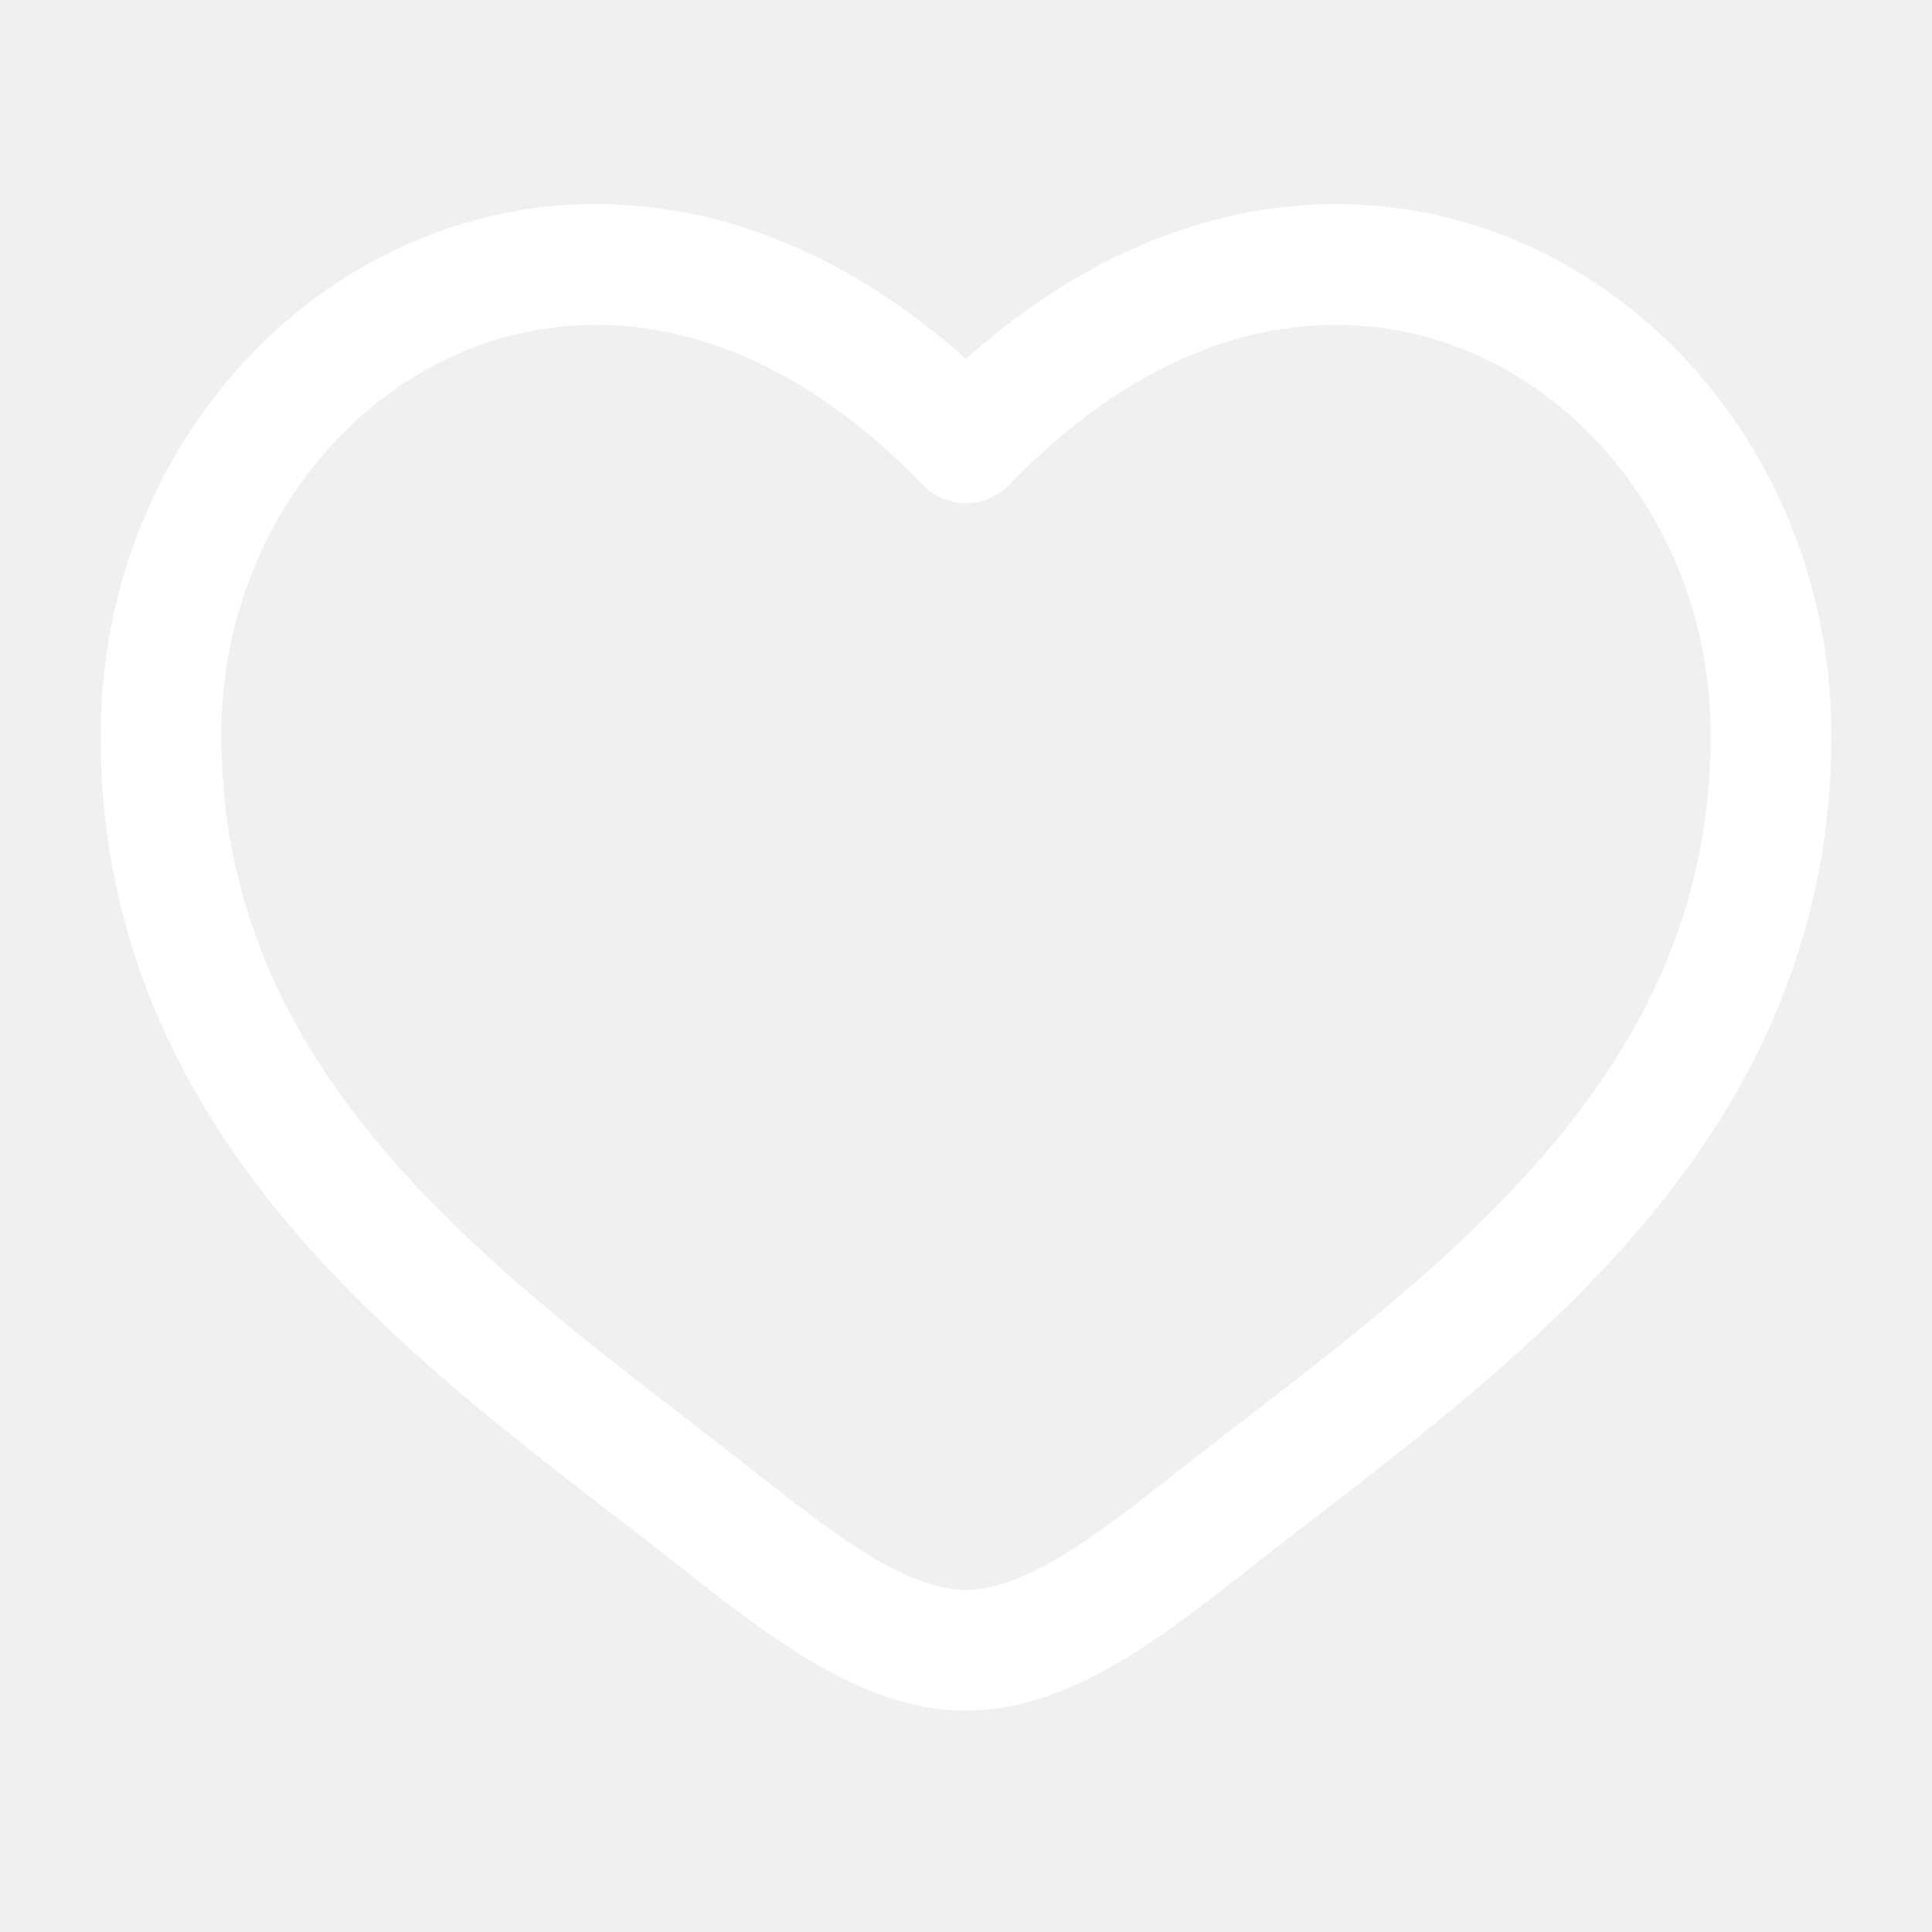
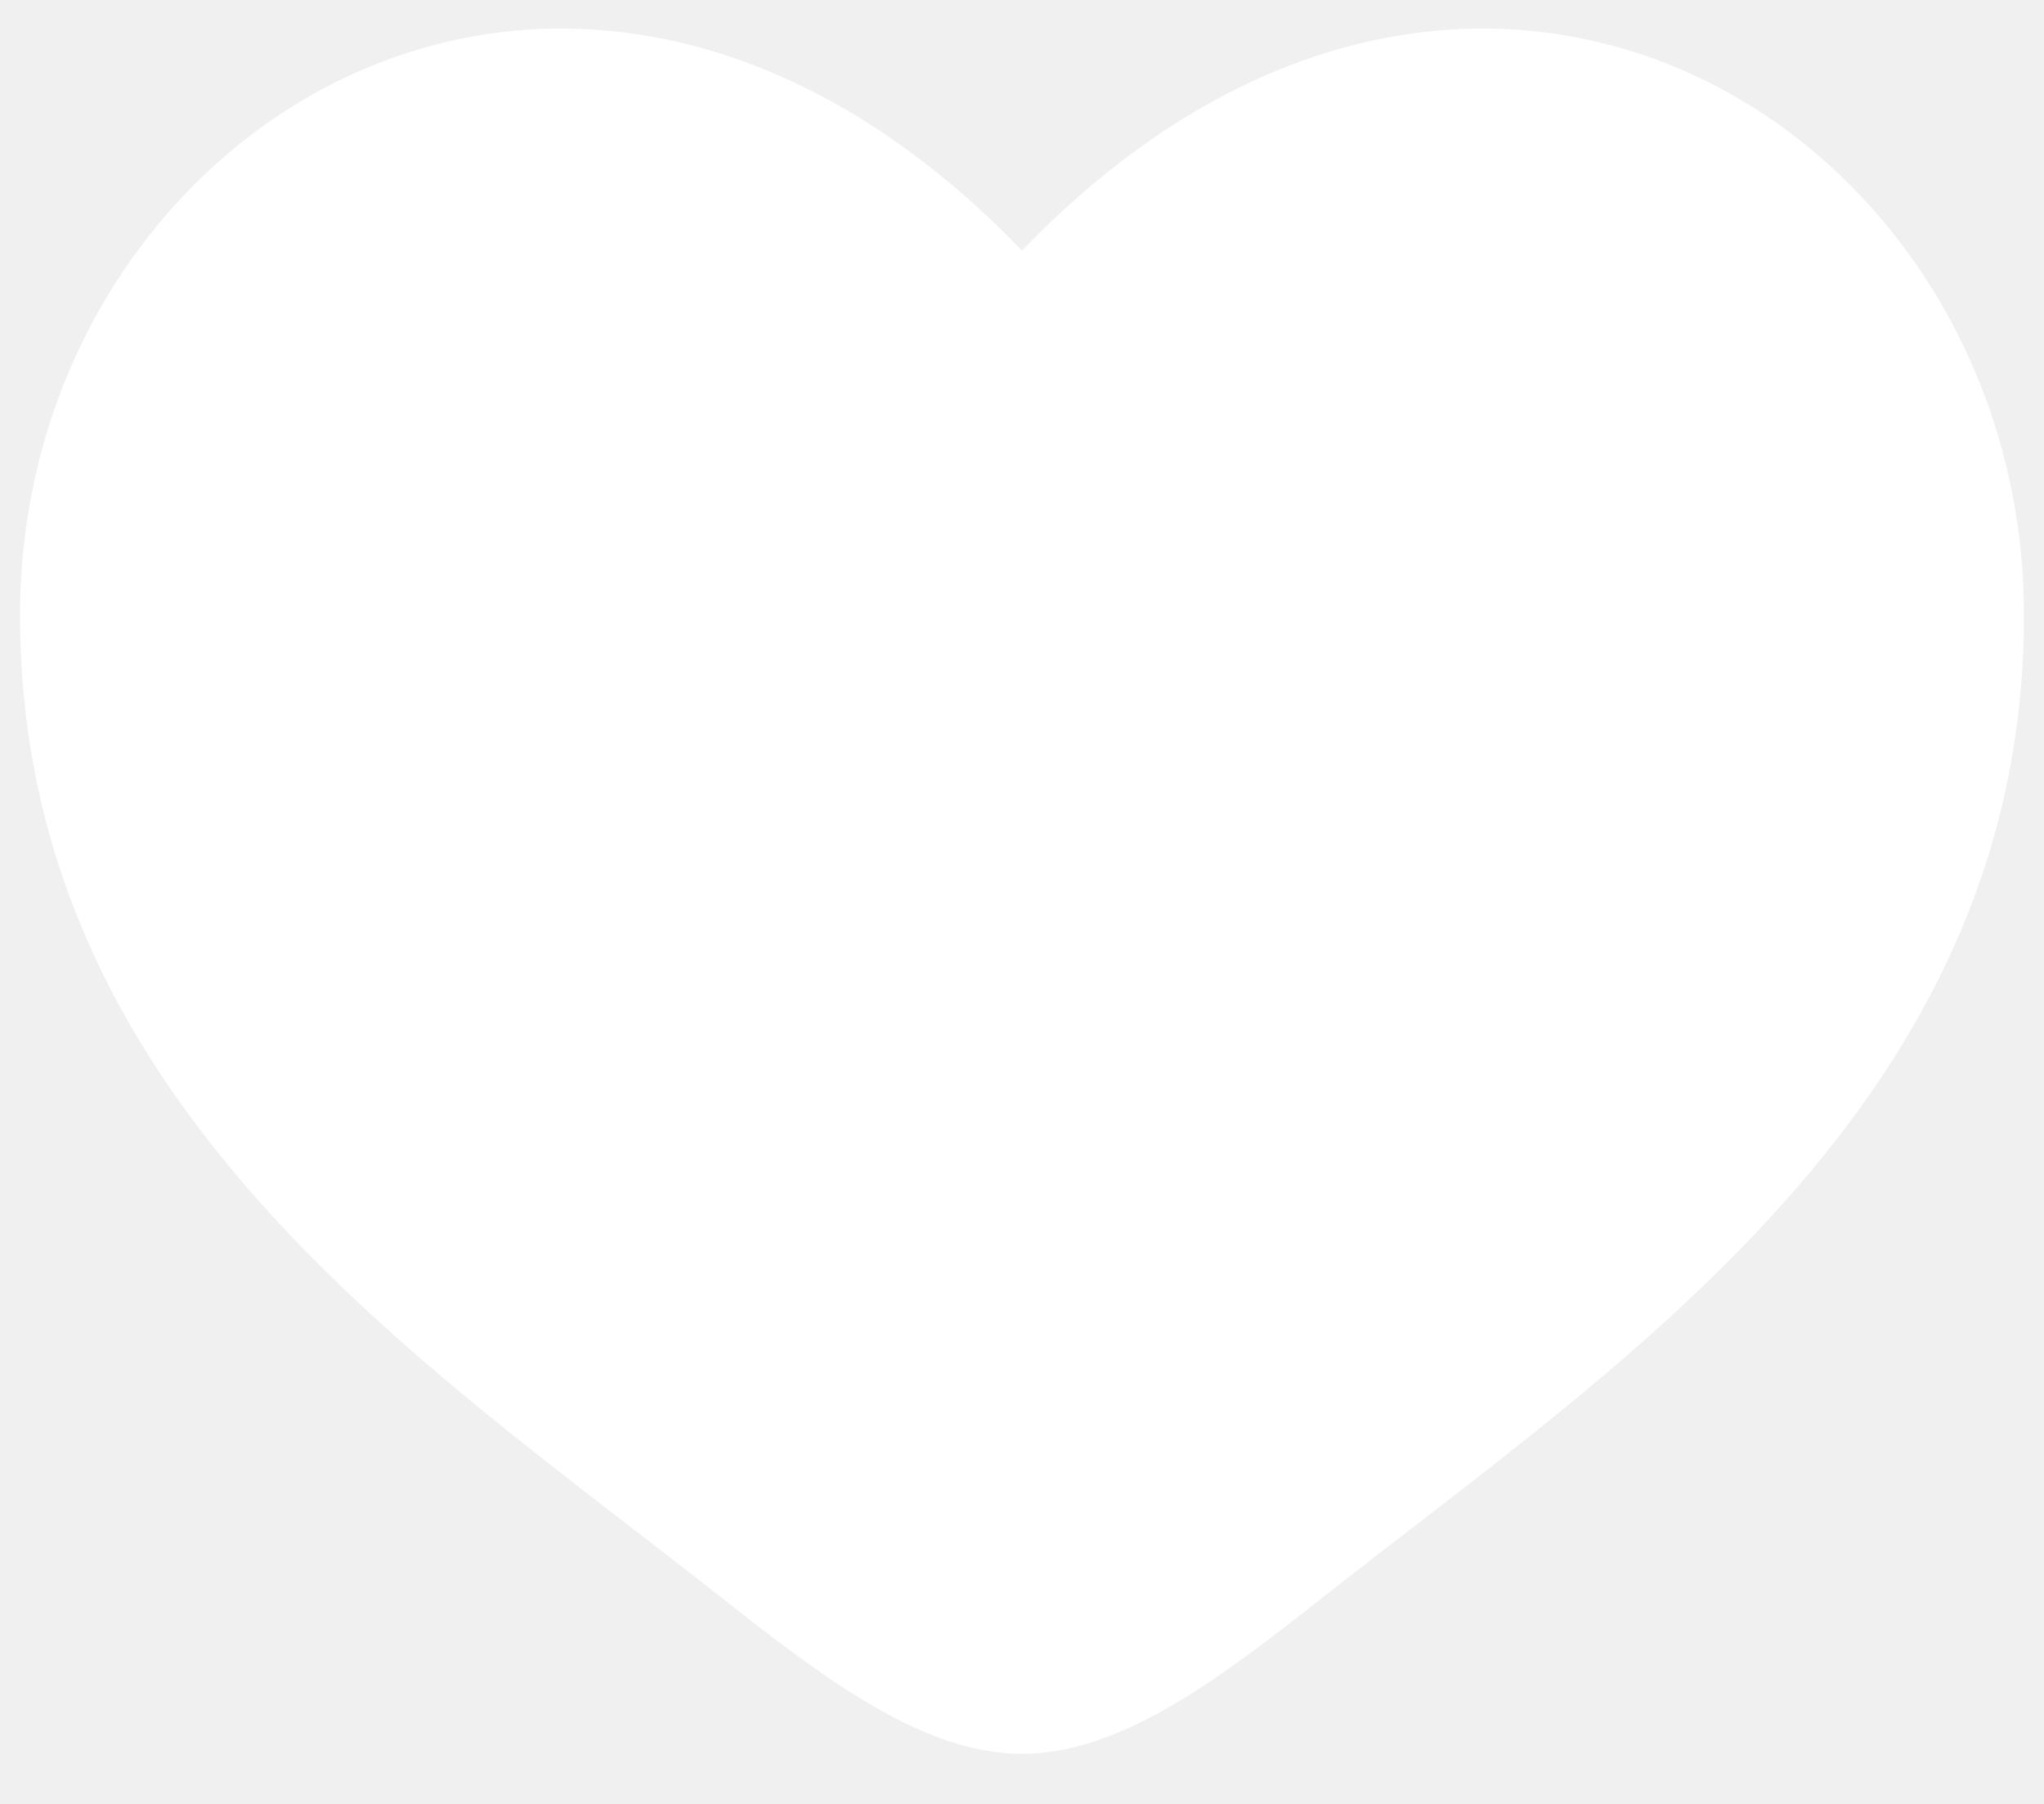
- <svg xmlns="http://www.w3.org/2000/svg" width="52" height="52" viewBox="0 0 52 52" fill="none">
-   <path d="M26 11.918L24.829 13.045C25.135 13.363 25.558 13.543 26 13.543C26.442 13.543 26.864 13.363 27.171 13.045L26 11.918ZM20.423 39.697C17.139 37.109 13.548 34.581 10.7 31.373C7.907 28.228 5.958 24.558 5.958 19.797H2.708C2.708 25.572 5.114 29.978 8.269 33.531C11.369 37.021 15.32 39.813 18.411 42.25L20.423 39.697ZM5.958 19.797C5.958 15.137 8.592 11.229 12.186 9.586C15.678 7.99 20.37 8.412 24.829 13.045L27.171 10.791C21.88 5.294 15.739 4.388 10.835 6.63C6.033 8.825 2.708 13.921 2.708 19.797H5.958ZM18.411 42.25C19.521 43.125 20.712 44.058 21.92 44.763C23.127 45.468 24.504 46.042 26 46.042V42.792C25.329 42.792 24.54 42.53 23.559 41.957C22.579 41.385 21.563 40.596 20.423 39.697L18.411 42.25ZM33.589 42.25C36.68 39.813 40.631 37.021 43.73 33.531C46.886 29.978 49.292 25.572 49.292 19.797H46.042C46.042 24.558 44.093 28.228 41.3 31.373C38.452 34.581 34.861 37.109 31.577 39.697L33.589 42.25ZM49.292 19.797C49.292 13.921 45.966 8.825 41.165 6.63C36.261 4.388 30.12 5.294 24.829 10.791L27.171 13.045C31.63 8.412 36.322 7.99 39.814 9.586C43.408 11.229 46.042 15.137 46.042 19.797H49.292ZM31.577 39.697C30.437 40.596 29.42 41.385 28.441 41.957C27.46 42.53 26.671 42.792 26 42.792V46.042C27.496 46.042 28.873 45.468 30.08 44.763C31.288 44.058 32.479 43.125 33.589 42.25L31.577 39.697Z" fill="white" />
+ <svg xmlns="http://www.w3.org/2000/svg" width="34" height="30" viewBox="0 0 34 30" fill="none">
+   <path d="M0.333 10.229C0.333 18.333 7.032 22.652 11.936 26.518C13.667 27.882 15.333 29.167 17 29.167C18.667 29.167 20.333 27.882 22.064 26.518C26.968 22.652 33.667 18.333 33.667 10.229C33.667 2.124 24.5 -3.624 17 4.168C9.5 -3.624 0.333 2.124 0.333 10.229Z" fill="white" />
</svg>
